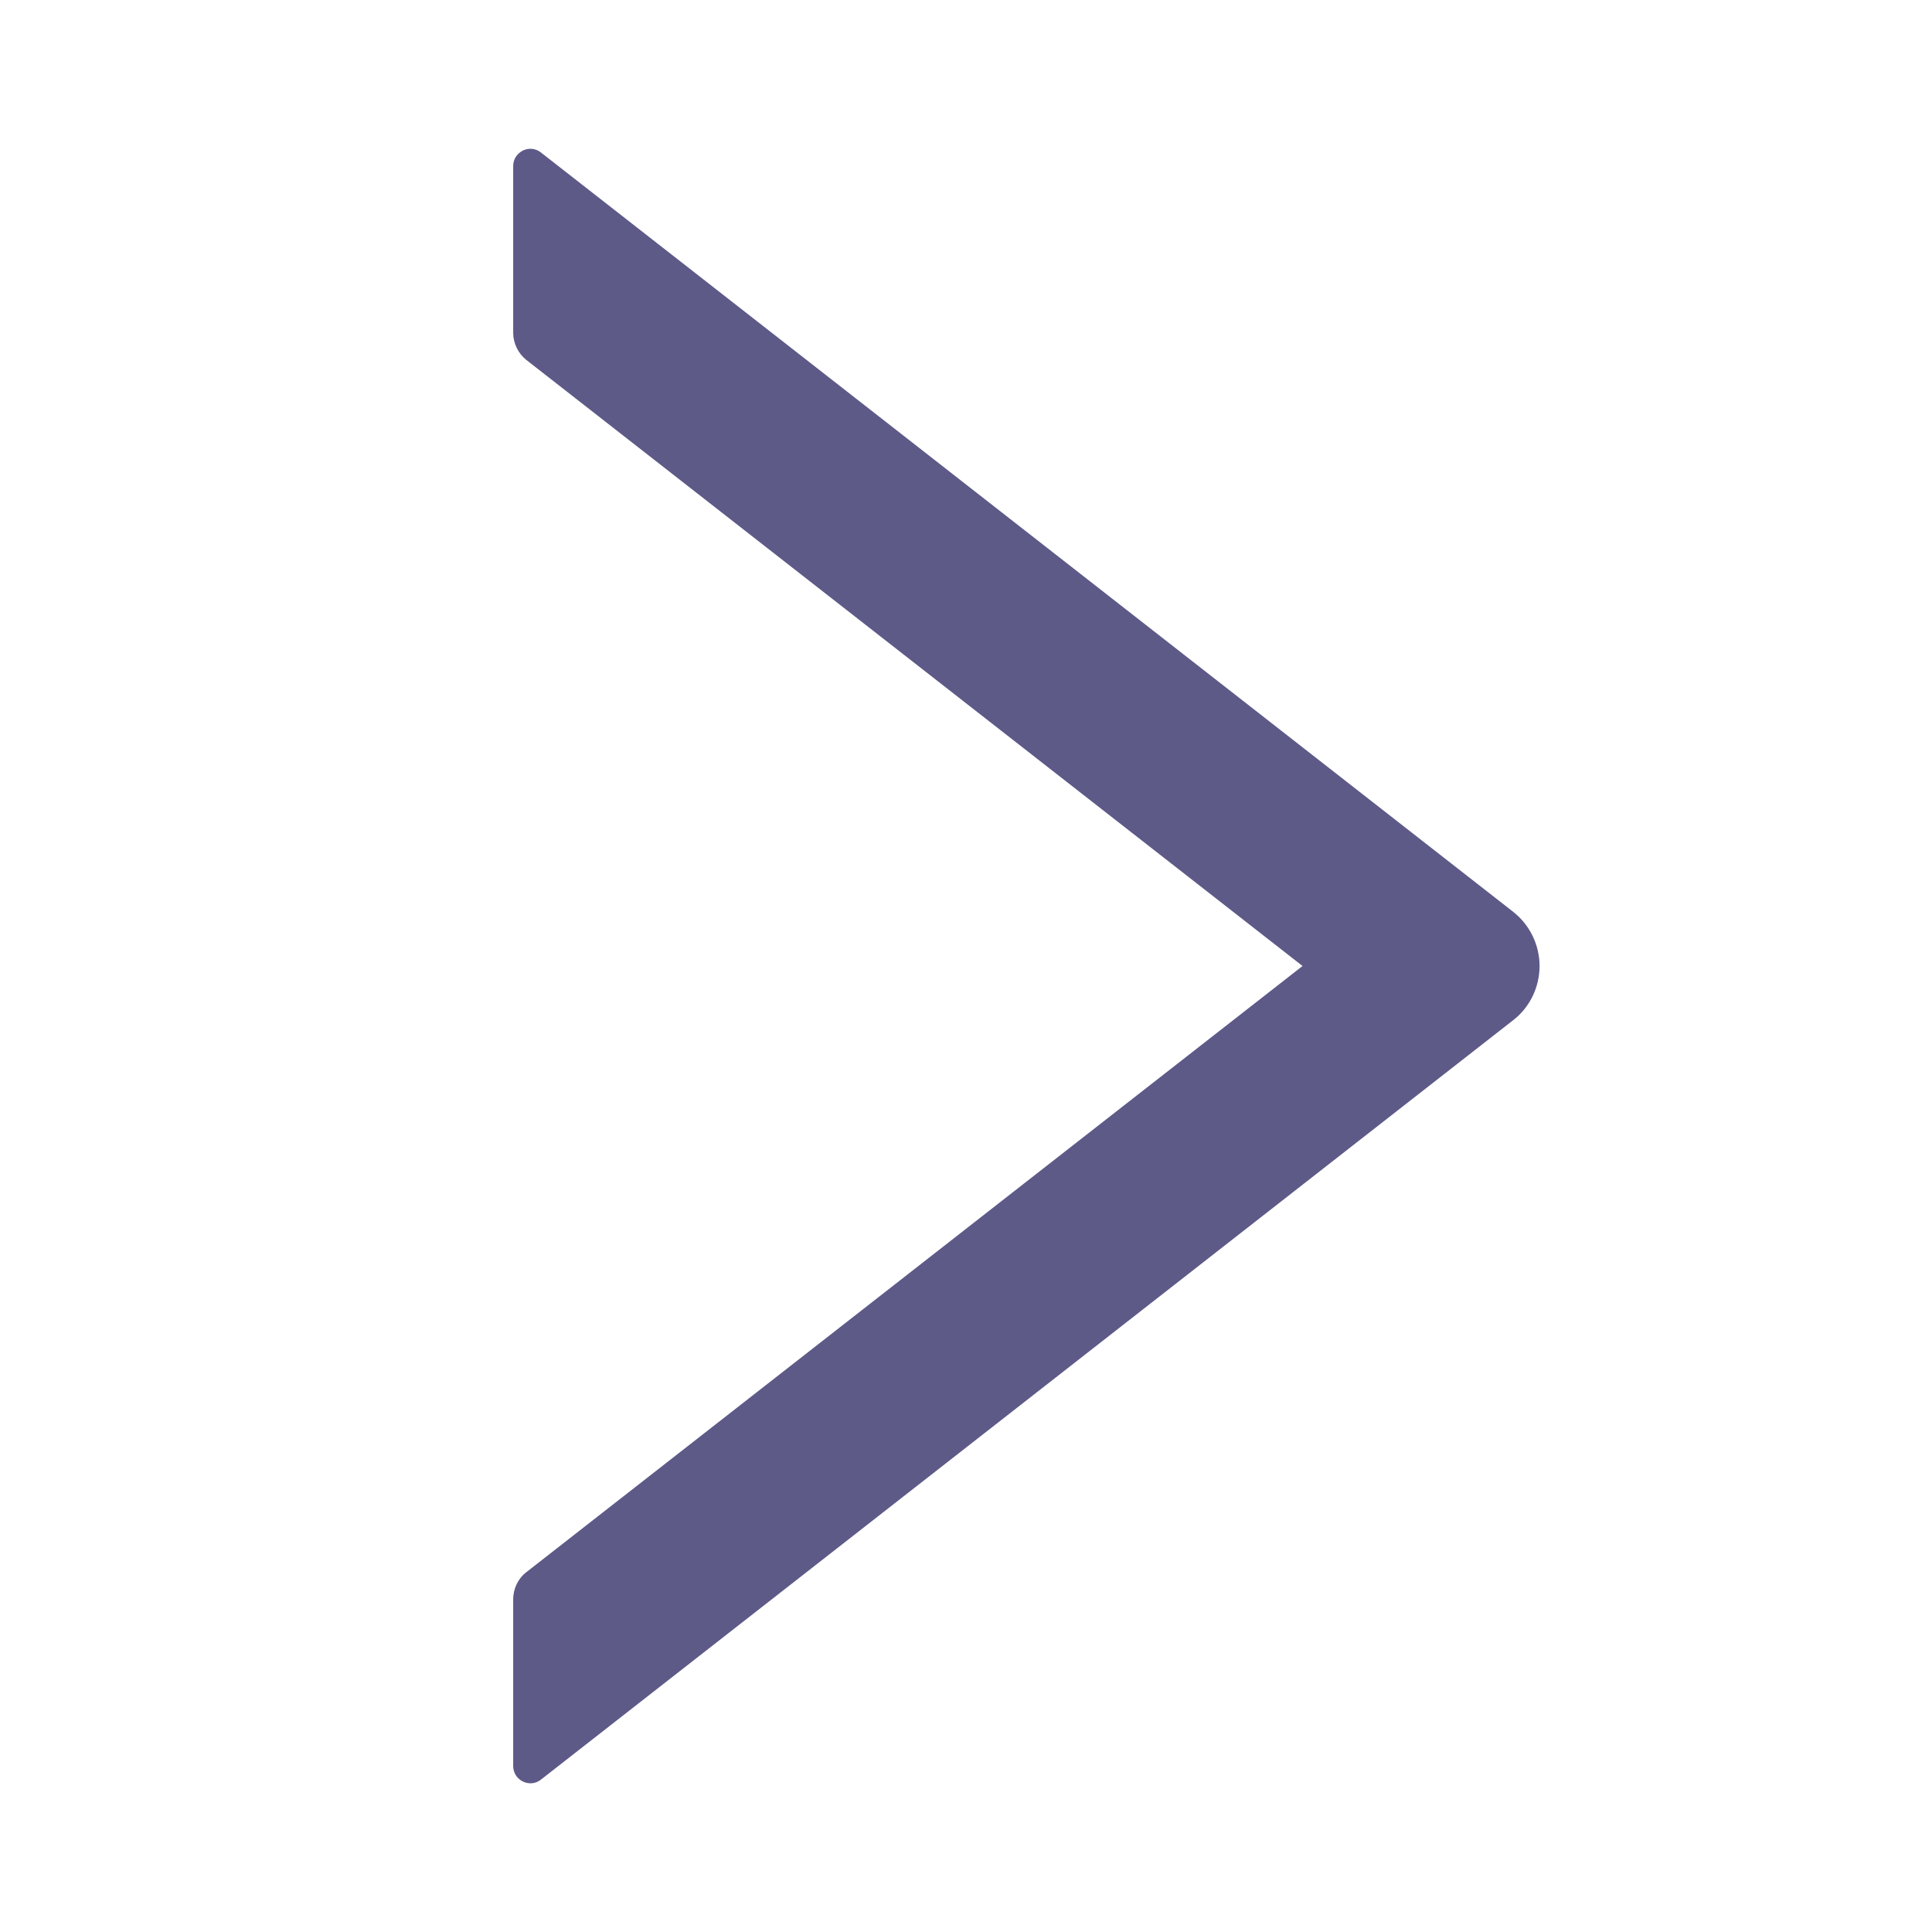
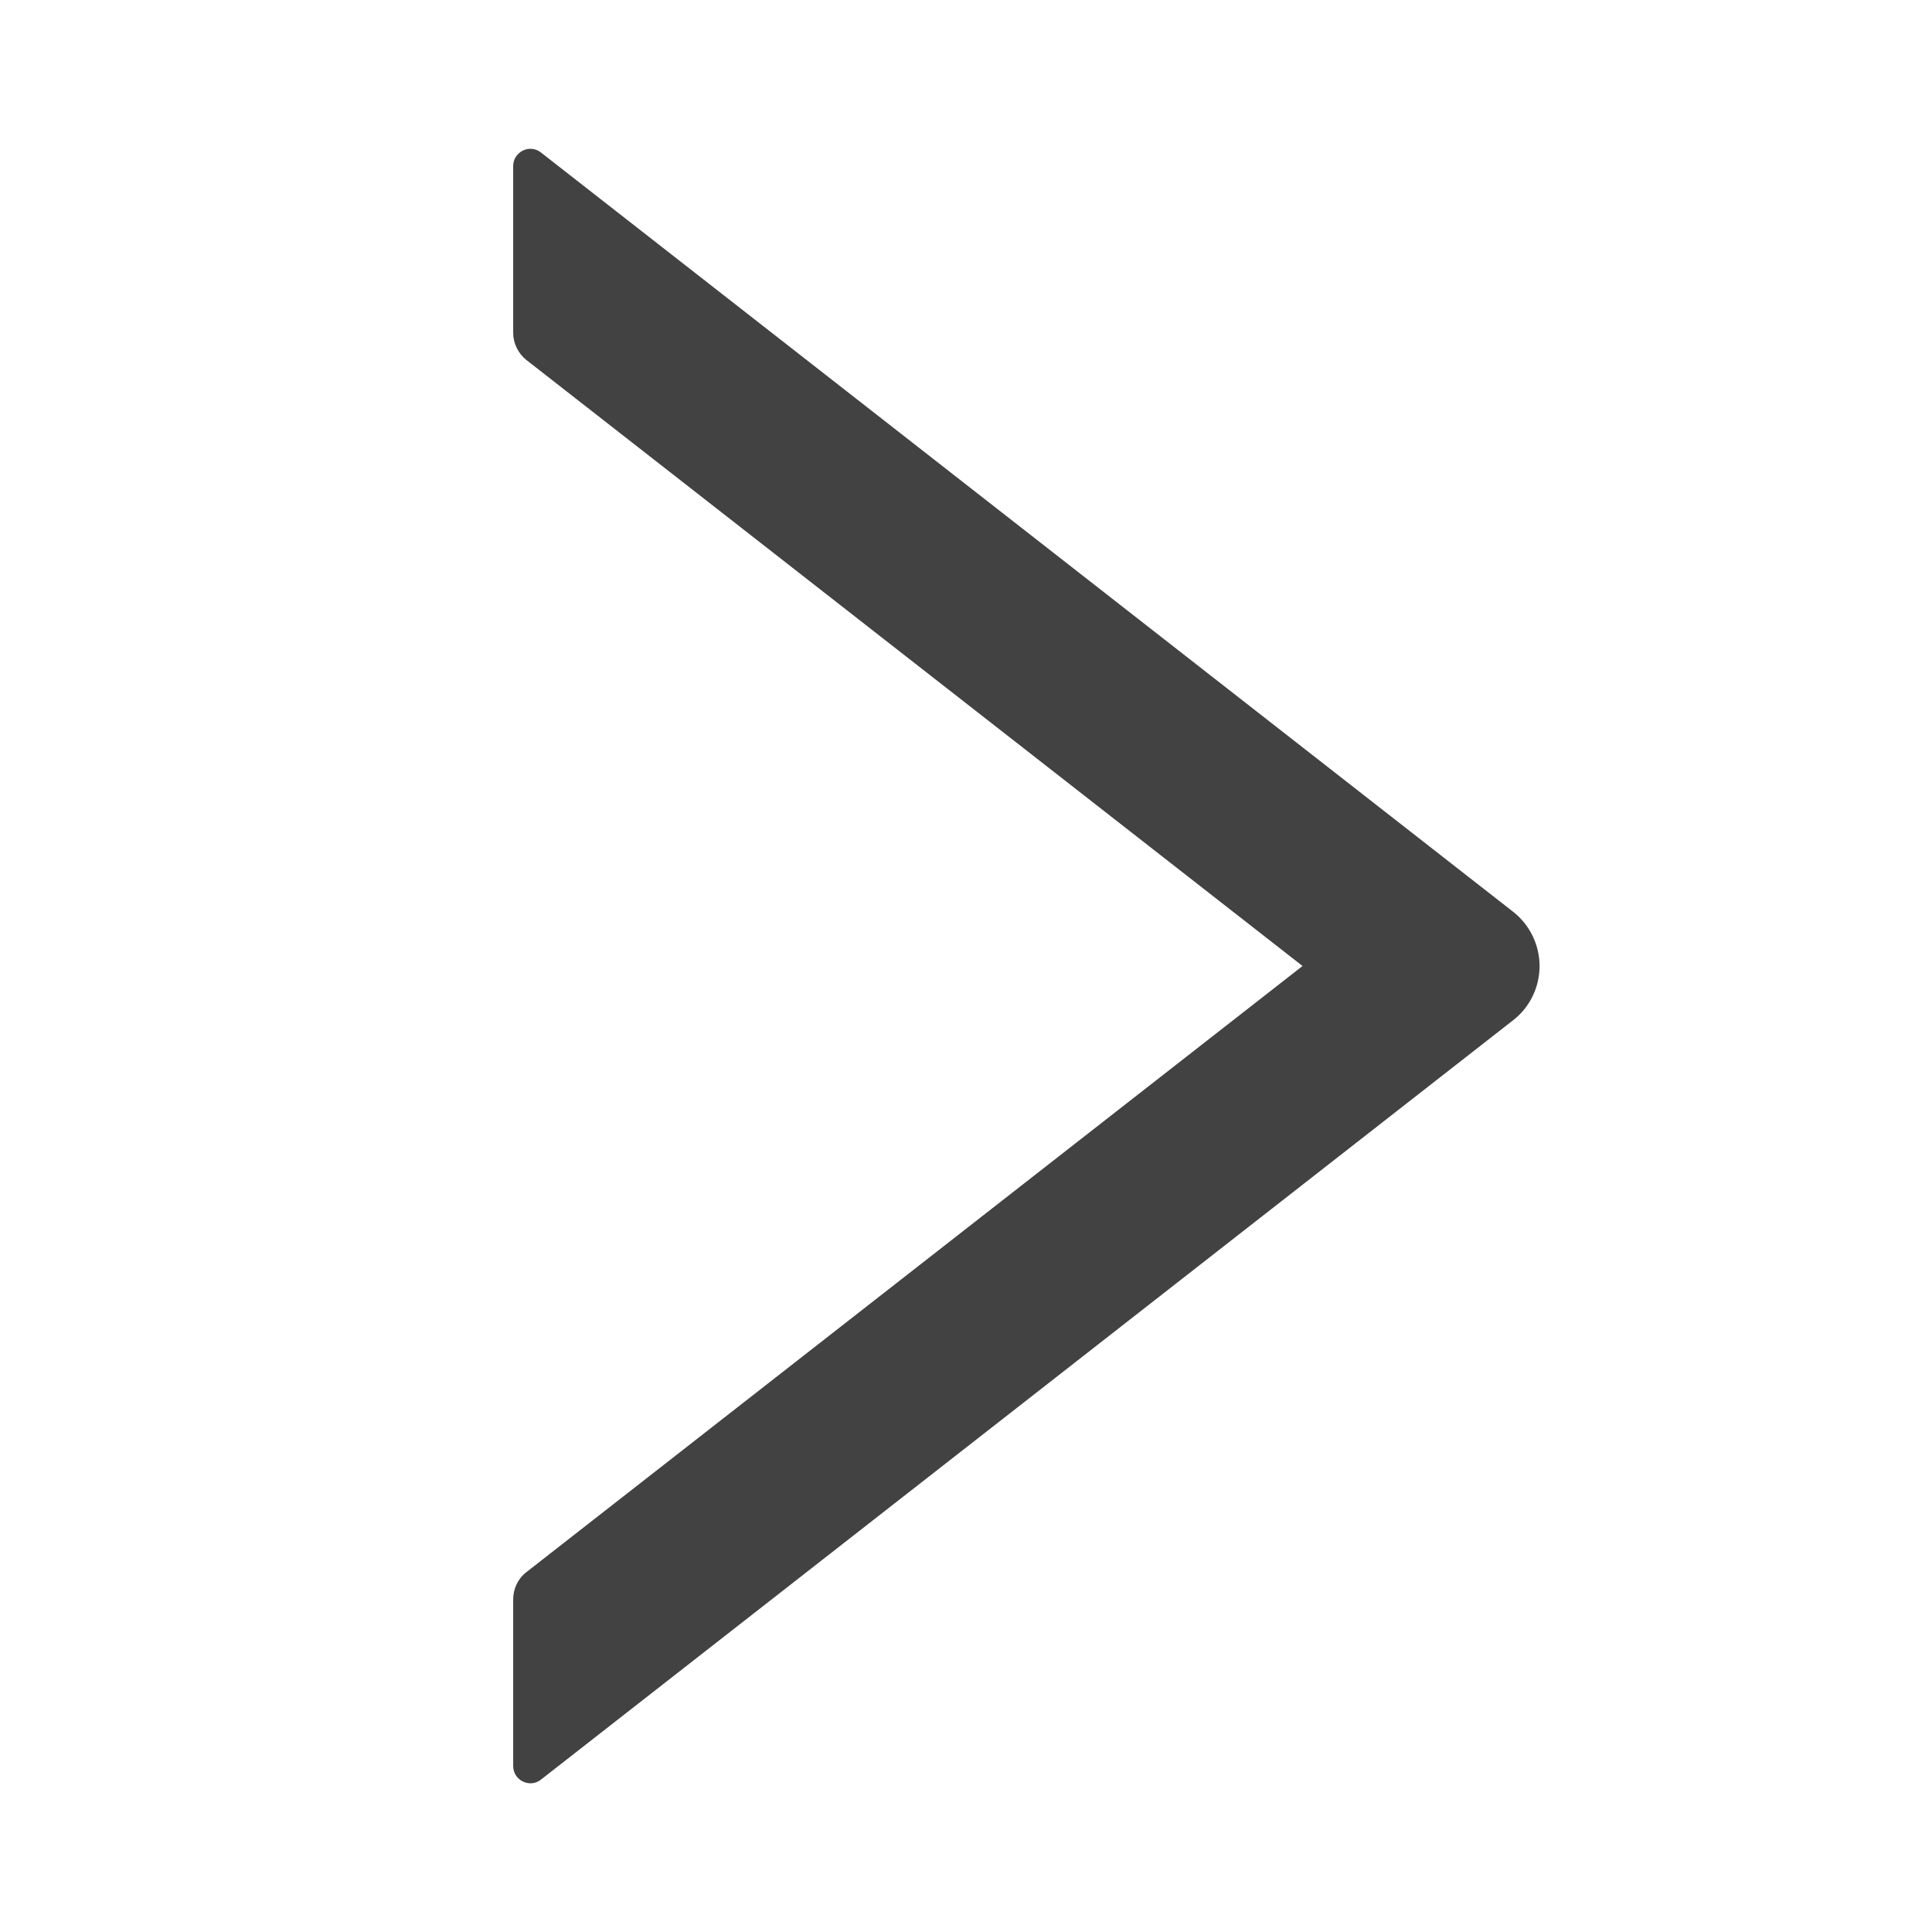
<svg xmlns="http://www.w3.org/2000/svg" width="16" height="16" viewBox="0 0 16 16" fill="none">
-   <path d="M12.53 7.55L4.48 1.263C4.459 1.246 4.434 1.236 4.407 1.233C4.381 1.23 4.354 1.235 4.33 1.247C4.306 1.259 4.286 1.277 4.271 1.3C4.257 1.322 4.25 1.349 4.25 1.375V2.756C4.25 2.843 4.291 2.927 4.359 2.981L10.787 8L4.359 13.02C4.289 13.074 4.25 13.158 4.25 13.245V14.625C4.25 14.745 4.388 14.811 4.48 14.738L12.53 8.45C12.599 8.397 12.654 8.329 12.692 8.251C12.73 8.173 12.75 8.087 12.75 8C12.75 7.914 12.73 7.828 12.692 7.75C12.654 7.672 12.599 7.604 12.53 7.55Z" fill="#5D5A88" />
+   <path d="M12.53 7.55L4.48 1.263C4.459 1.246 4.434 1.236 4.407 1.233C4.381 1.23 4.354 1.235 4.33 1.247C4.306 1.259 4.286 1.277 4.271 1.3C4.257 1.322 4.25 1.349 4.25 1.375V2.756C4.25 2.843 4.291 2.927 4.359 2.981L10.787 8L4.359 13.02C4.289 13.074 4.25 13.158 4.25 13.245V14.625C4.25 14.745 4.388 14.811 4.48 14.738L12.53 8.45C12.599 8.397 12.654 8.329 12.692 8.251C12.73 8.173 12.75 8.087 12.75 8C12.75 7.914 12.73 7.828 12.692 7.75C12.654 7.672 12.599 7.604 12.53 7.55Z" fill="#424242" />
</svg>
